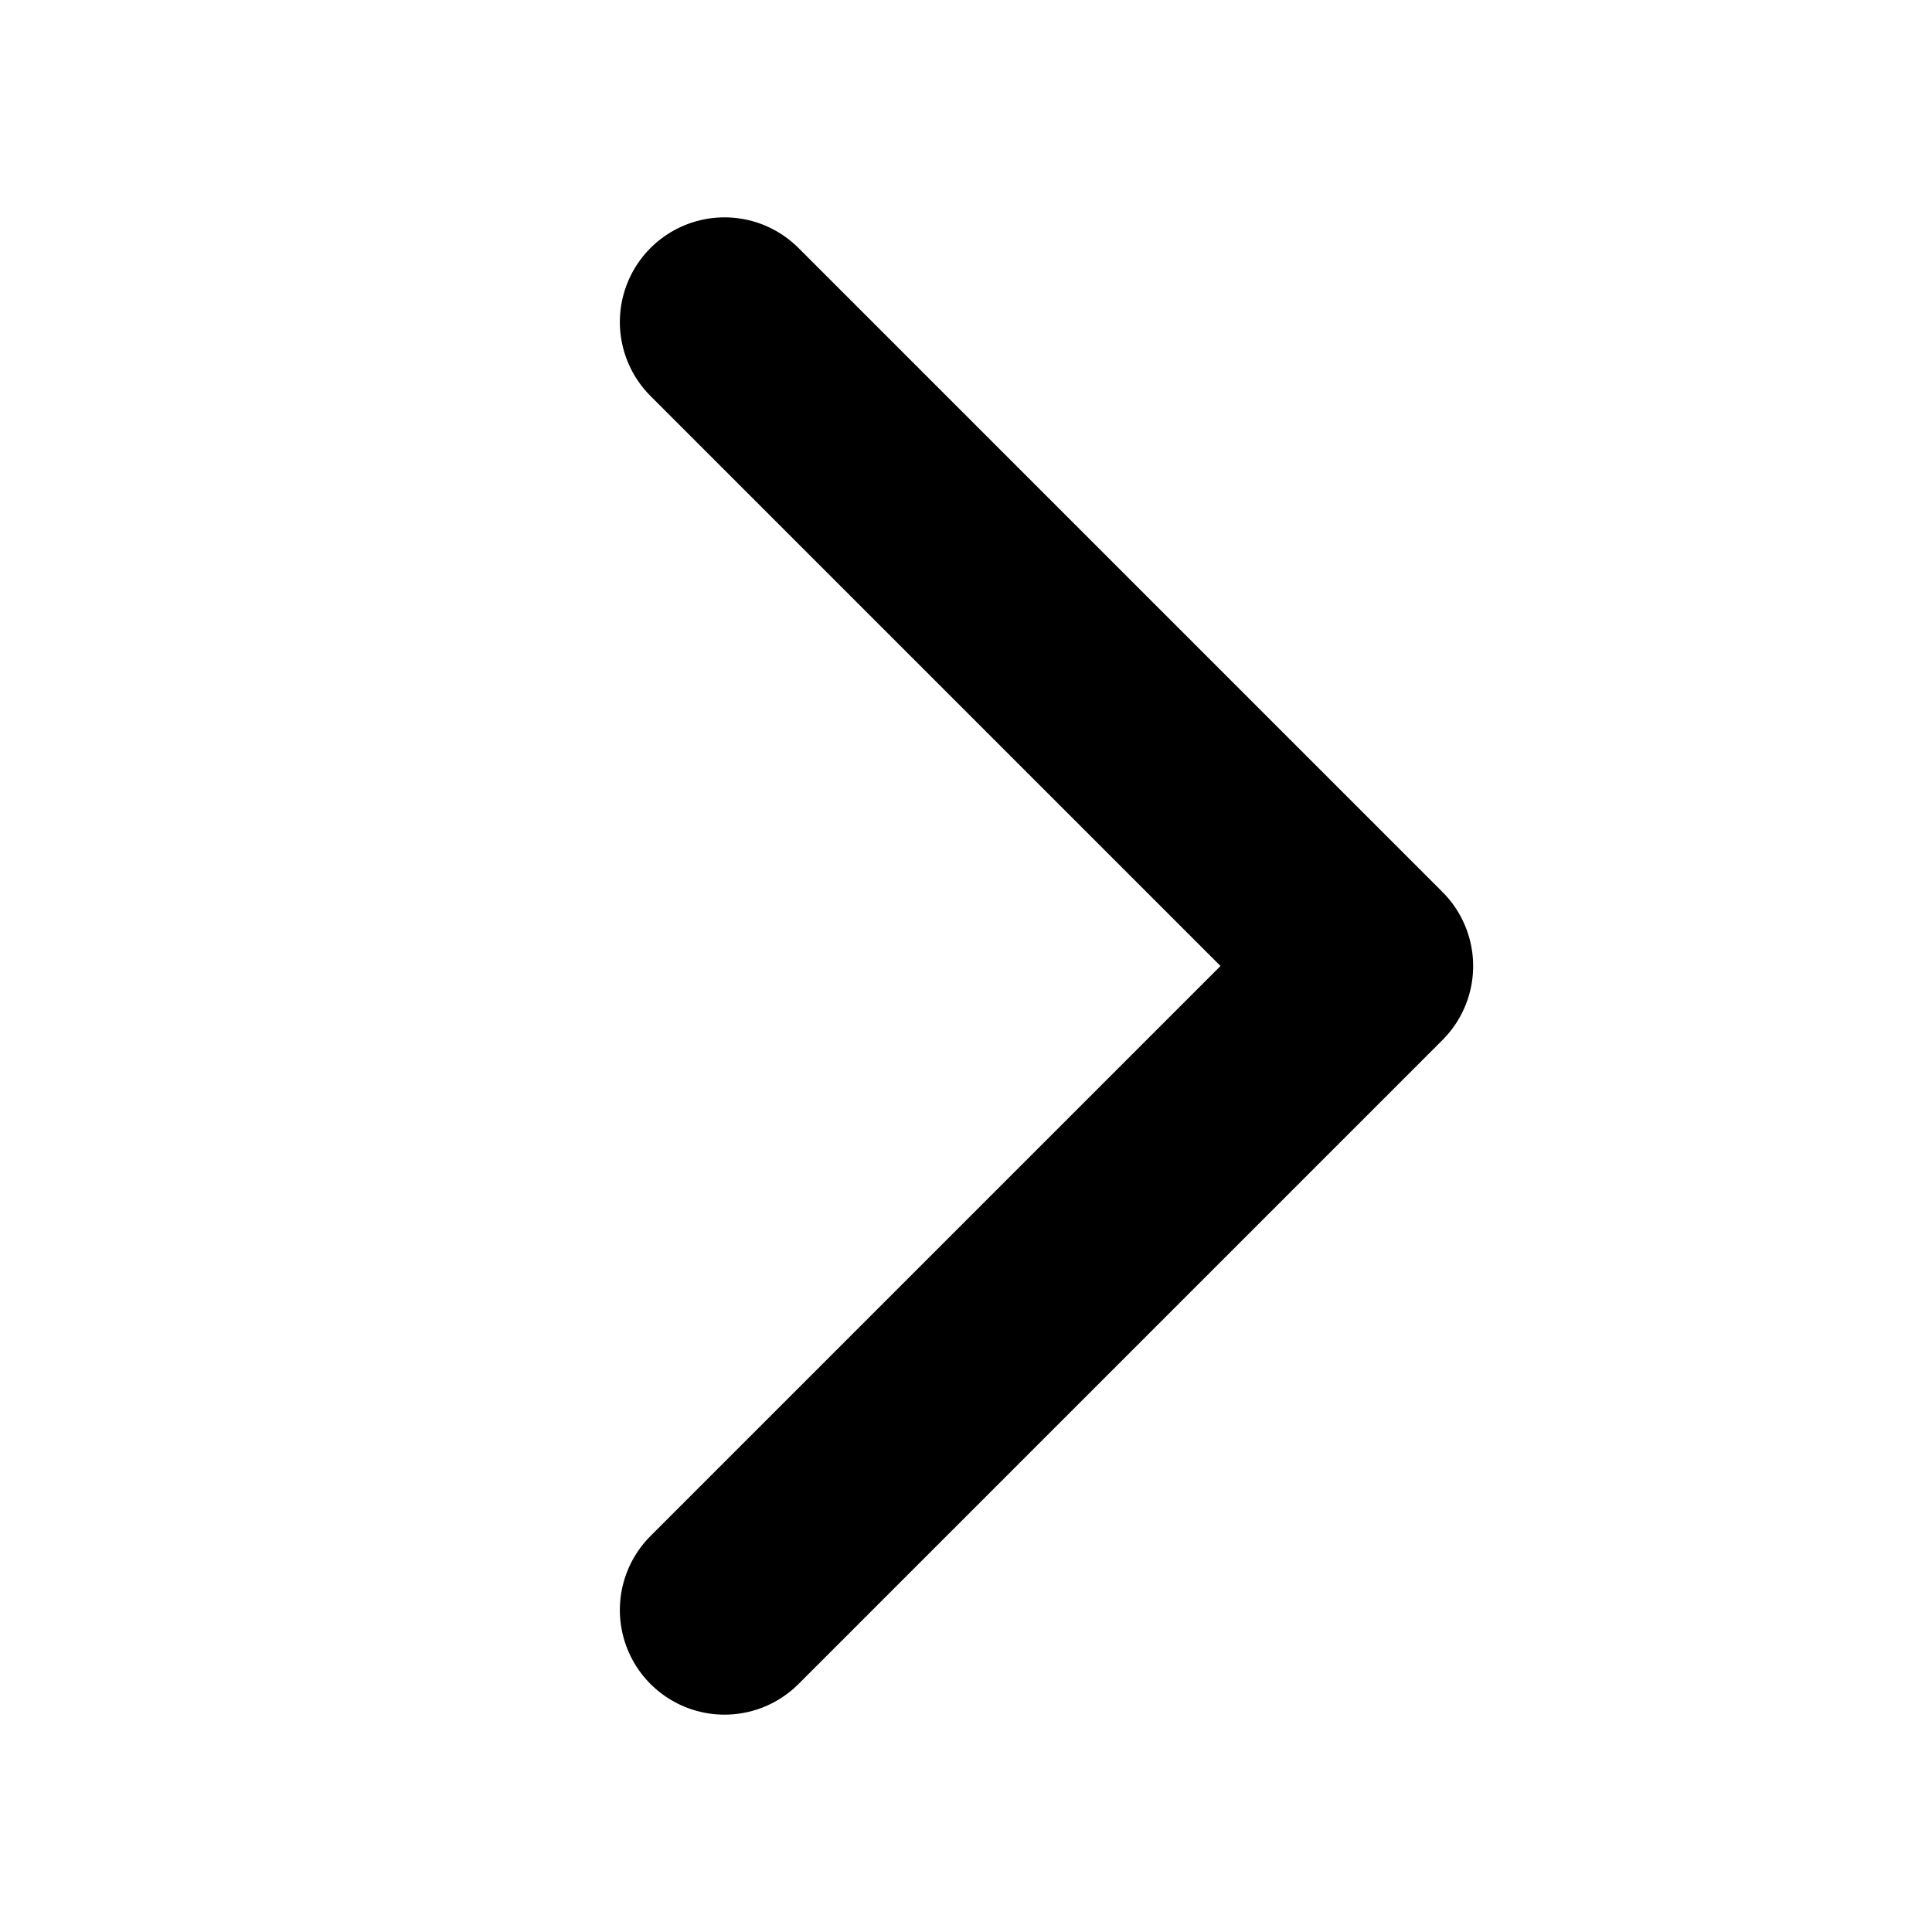
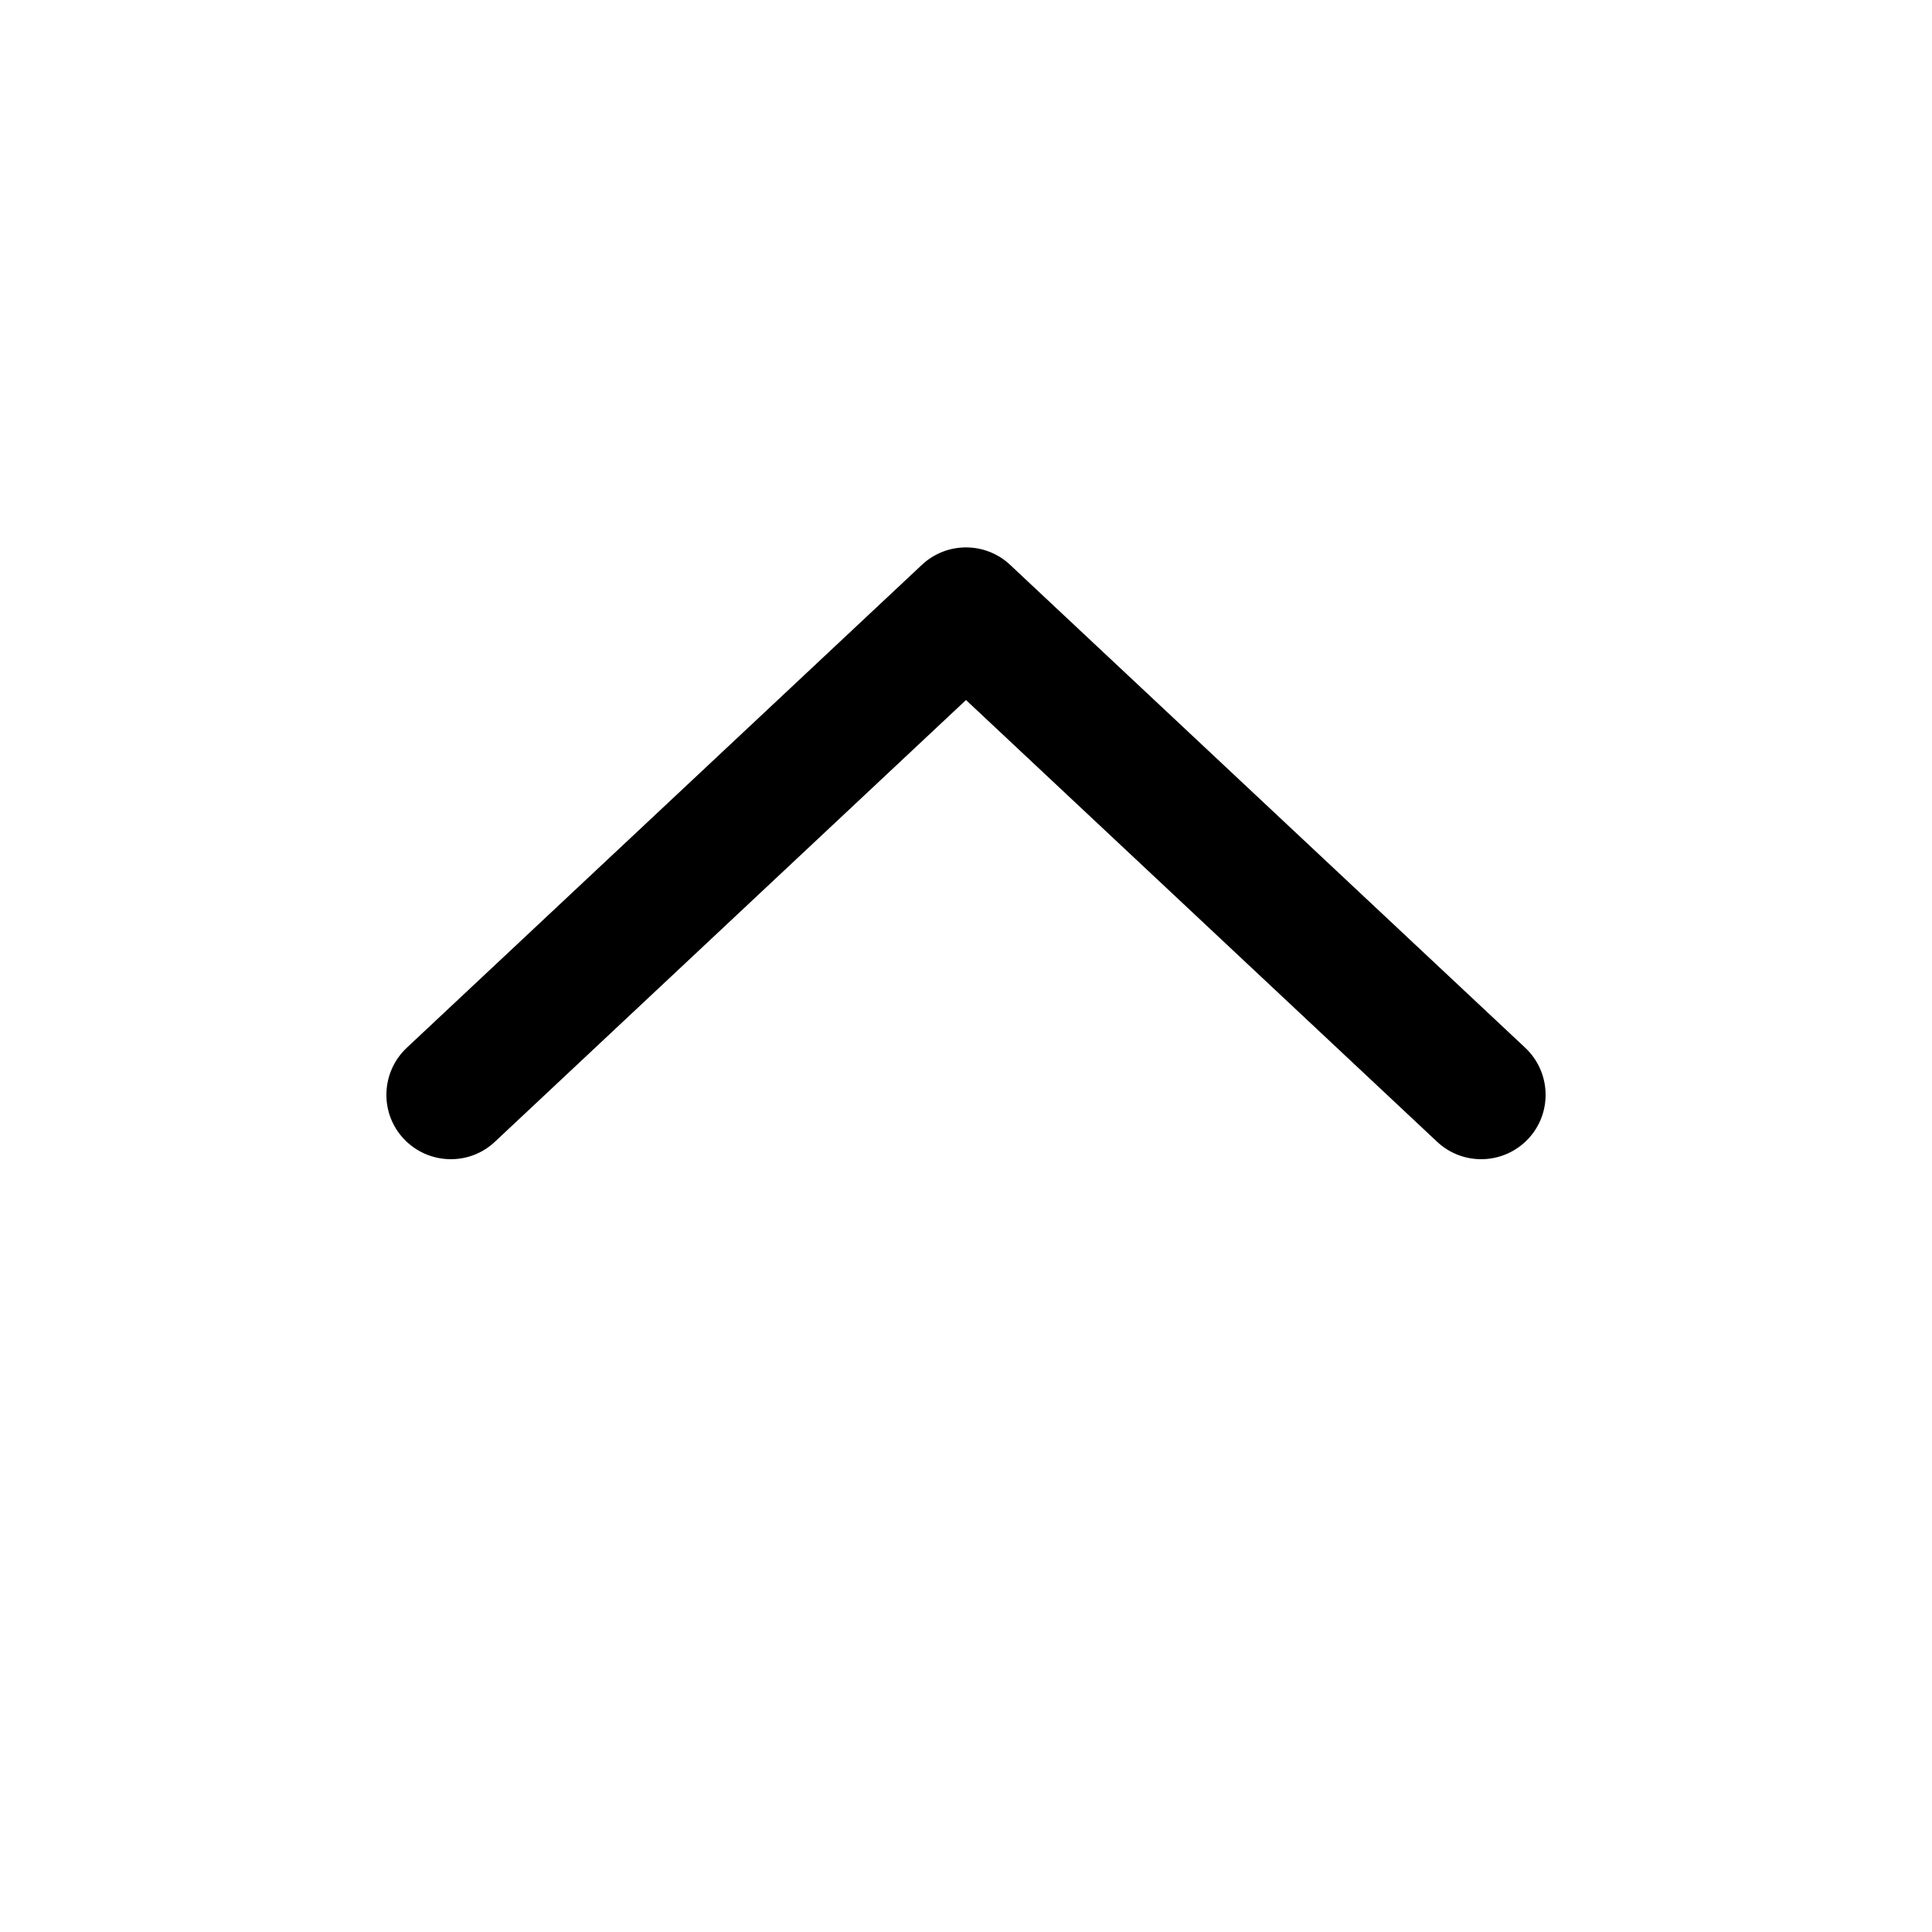
- <svg xmlns="http://www.w3.org/2000/svg" width="800px" height="800px" viewBox="0 0 24 24" fill="none">
-   <path d="M9 20L17 12L9 4" stroke="#000000" stroke-width="2.6" stroke-linecap="round" stroke-linejoin="round" />
+ <svg xmlns="http://www.w3.org/2000/svg" width="15" height="15" viewBox="0 0 15 15" fill="none">
+   <path d="M3.135 8.842C3.324 9.043 3.641 9.054 3.842 8.865L7.5 5.435L11.158 8.865C11.36 9.054 11.676 9.043 11.865 8.842C12.054 8.641 12.043 8.324 11.842 8.135L7.842 4.385C7.65 4.205 7.35 4.205 7.158 4.385L3.158 8.135C2.957 8.324 2.946 8.641 3.135 8.842Z" fill="currentColor" fill-rule="evenodd" clip-rule="evenodd" />
</svg>
